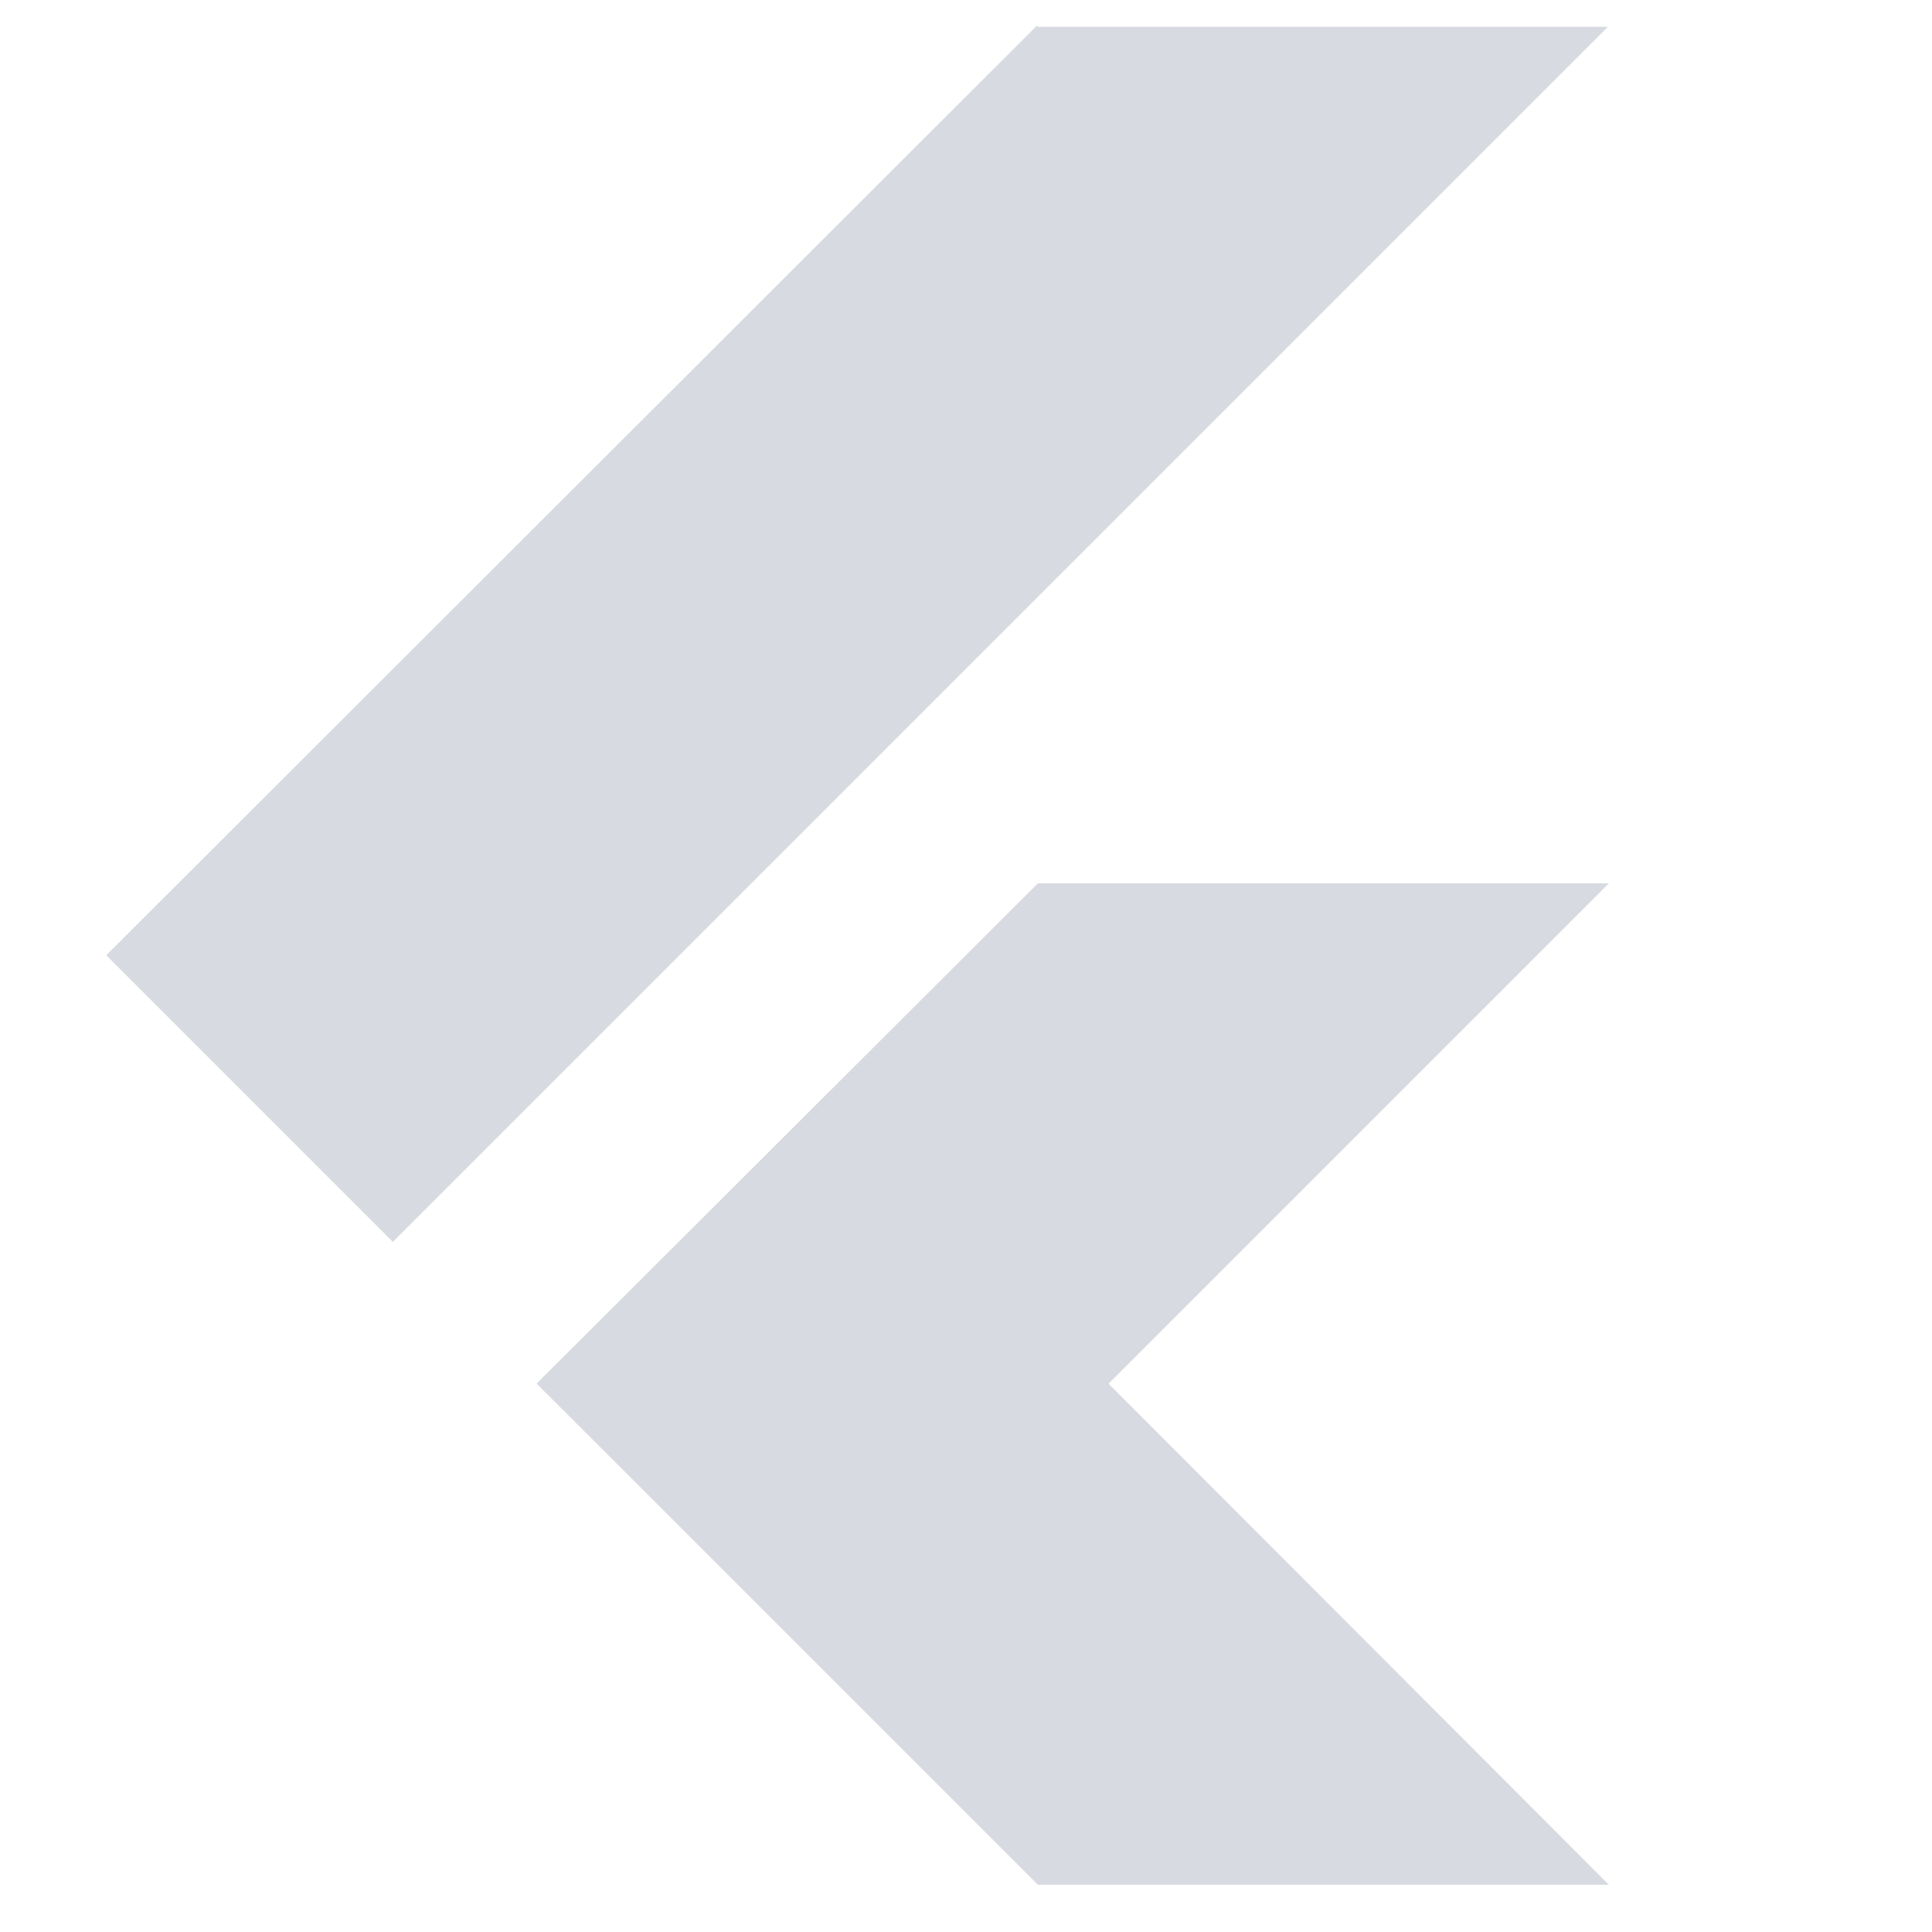
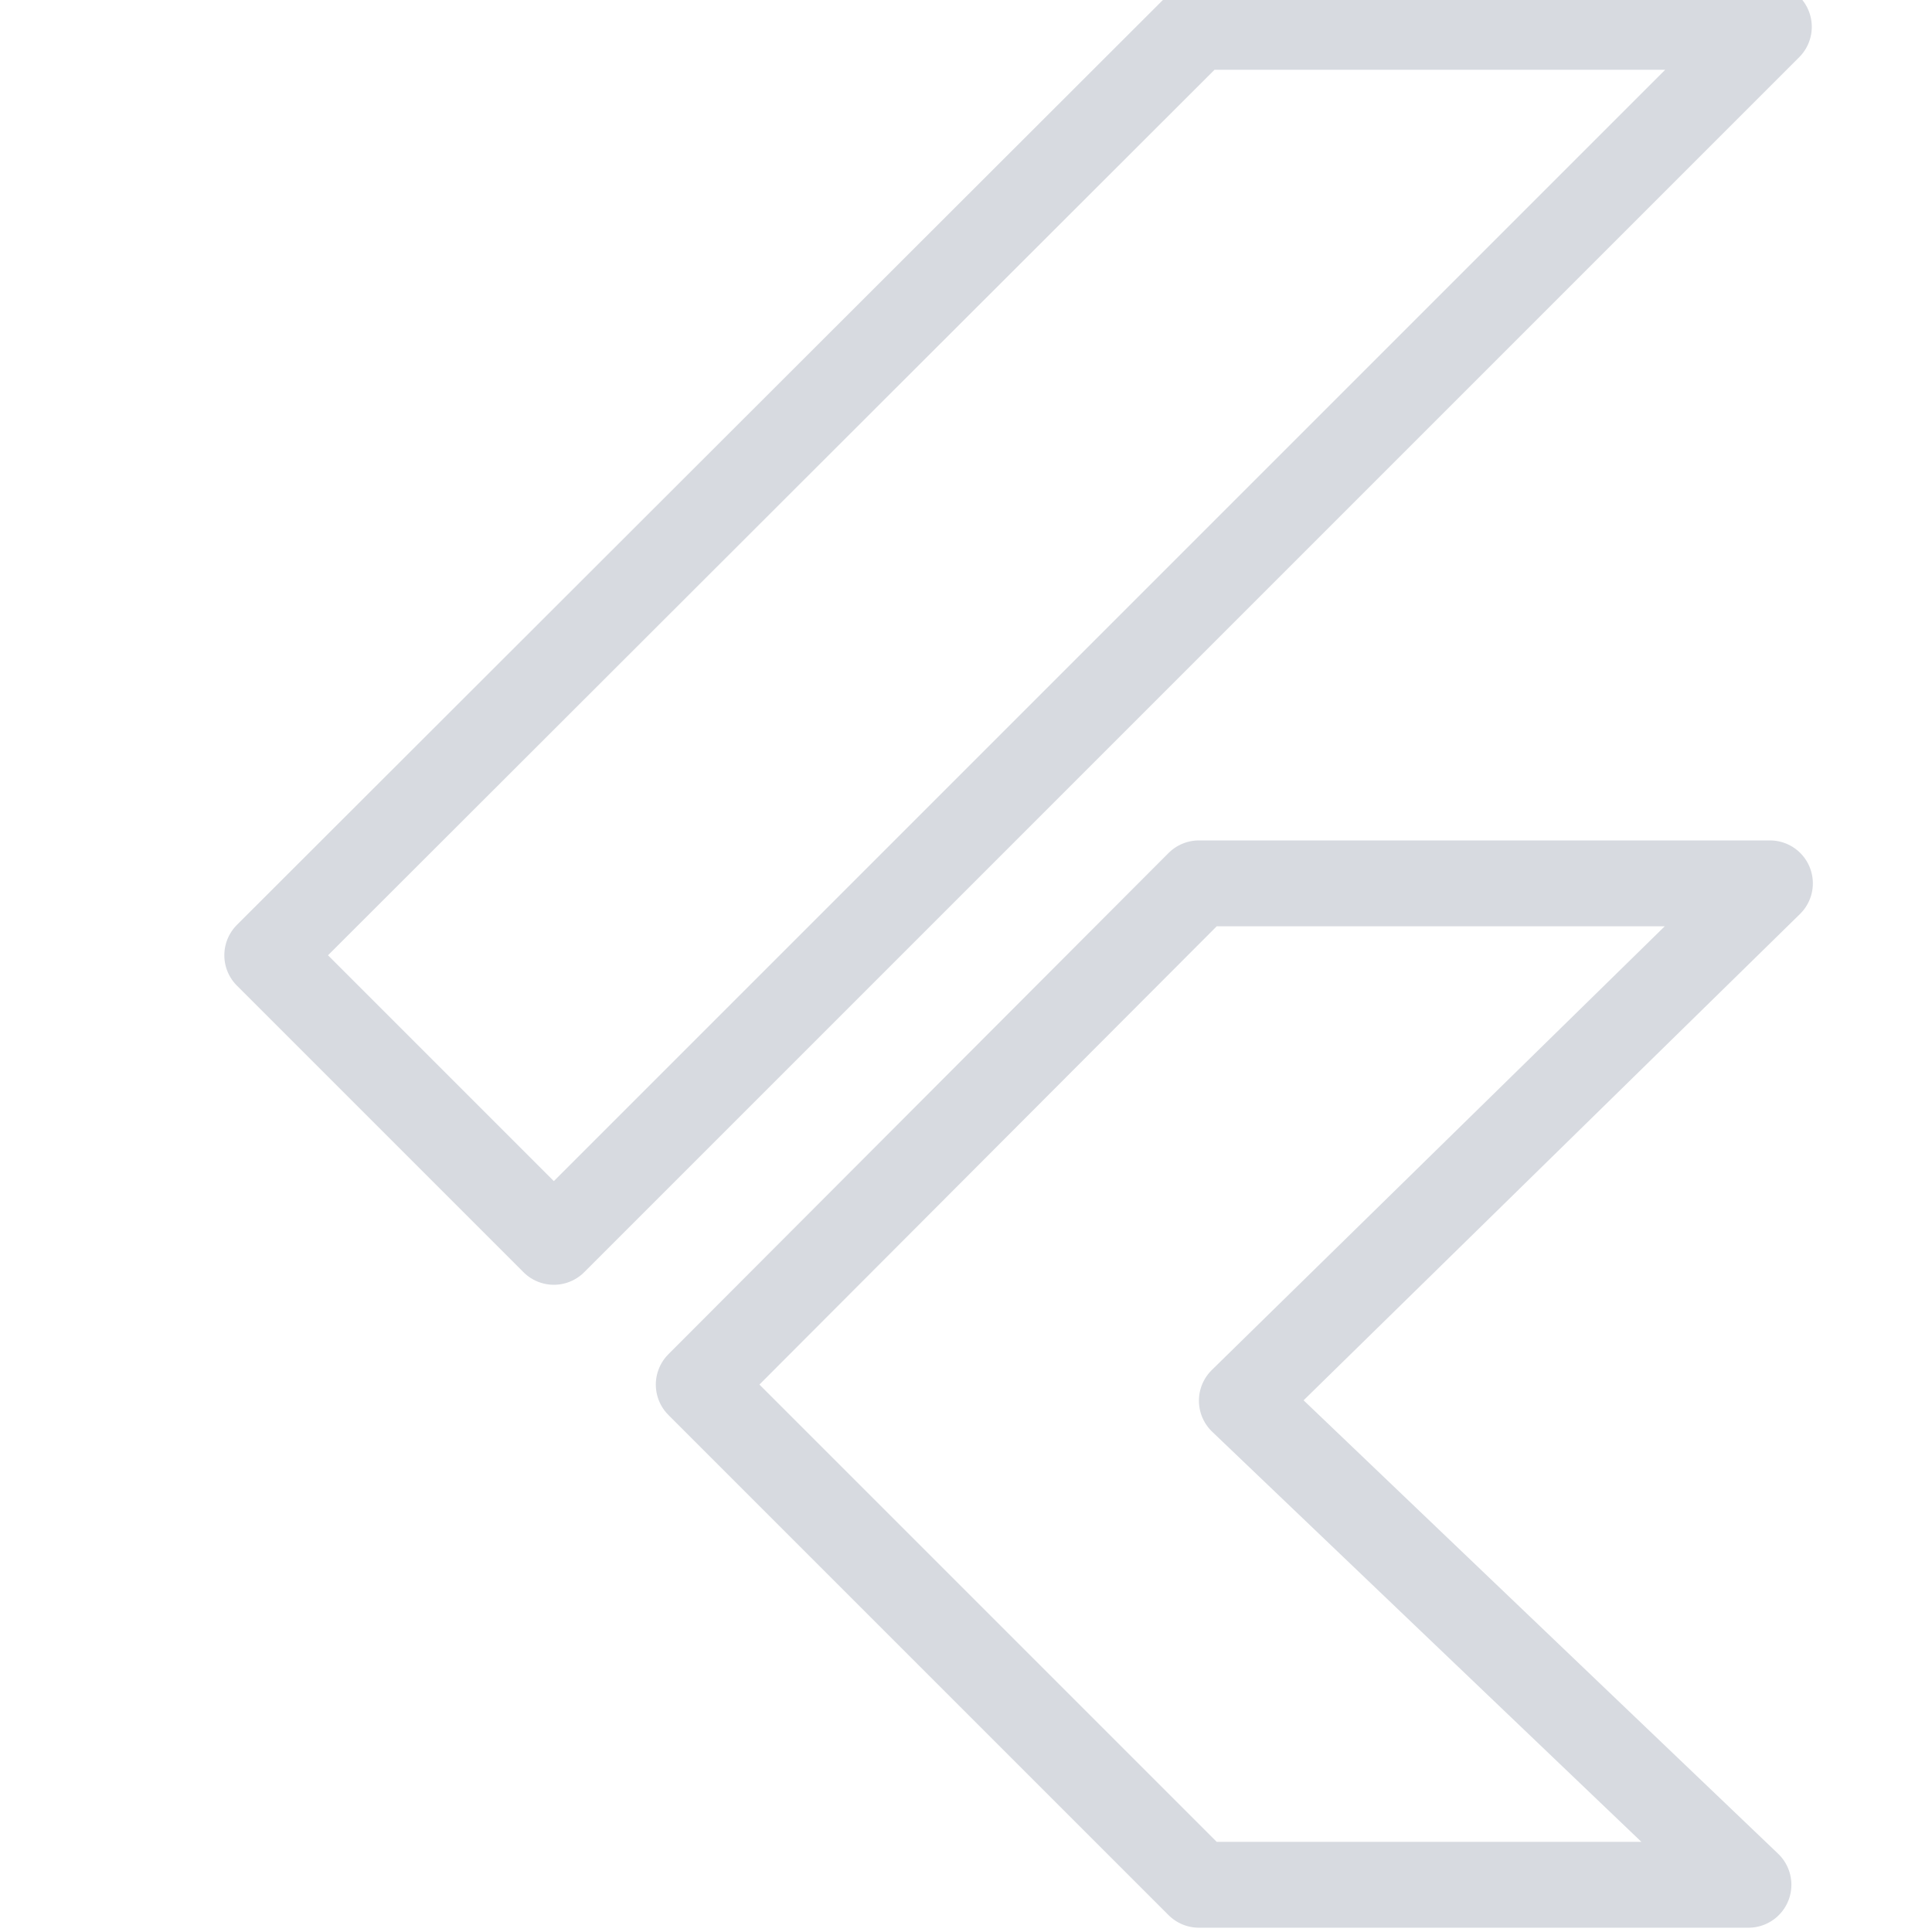
- <svg xmlns="http://www.w3.org/2000/svg" version="1.1" width="24" height="24" viewBox="30 30 180 180" xml:space="preserve">
+ <svg xmlns="http://www.w3.org/2000/svg" version="1.1" width="24" height="24" viewBox="30 30 150 180" xml:space="preserve">
  <style type="text/css">
- 	.st1{fill:#d7dae0;}
+ 	.st1{stroke:#d7dae0; 
+ 	fill:transparent; 
+ 	stroke-width:8;
+ 	stroke-linejoin:round}
</style>
-   <polygon class="st1" points="126.8,205.6 126.7,205.6 80.1,159 106.7,132.3 179.9,205.6 " />
-   <polygon class="st1" points="126.7,112.3 126.7,112.3 80,158.9 106.7,185.5 179.9,112.3 " />
+   <polygon class="st1" points="126.7,205.6 80.1,159 126.7,112.3 179.9,112.3 130.7,160.5 177.9,205.6 " />
  <polygon class="st1" points="126.7,32.5 126.6,32.4 39.9,119 66.6,145.7 179.8,32.5 " />
</svg>
